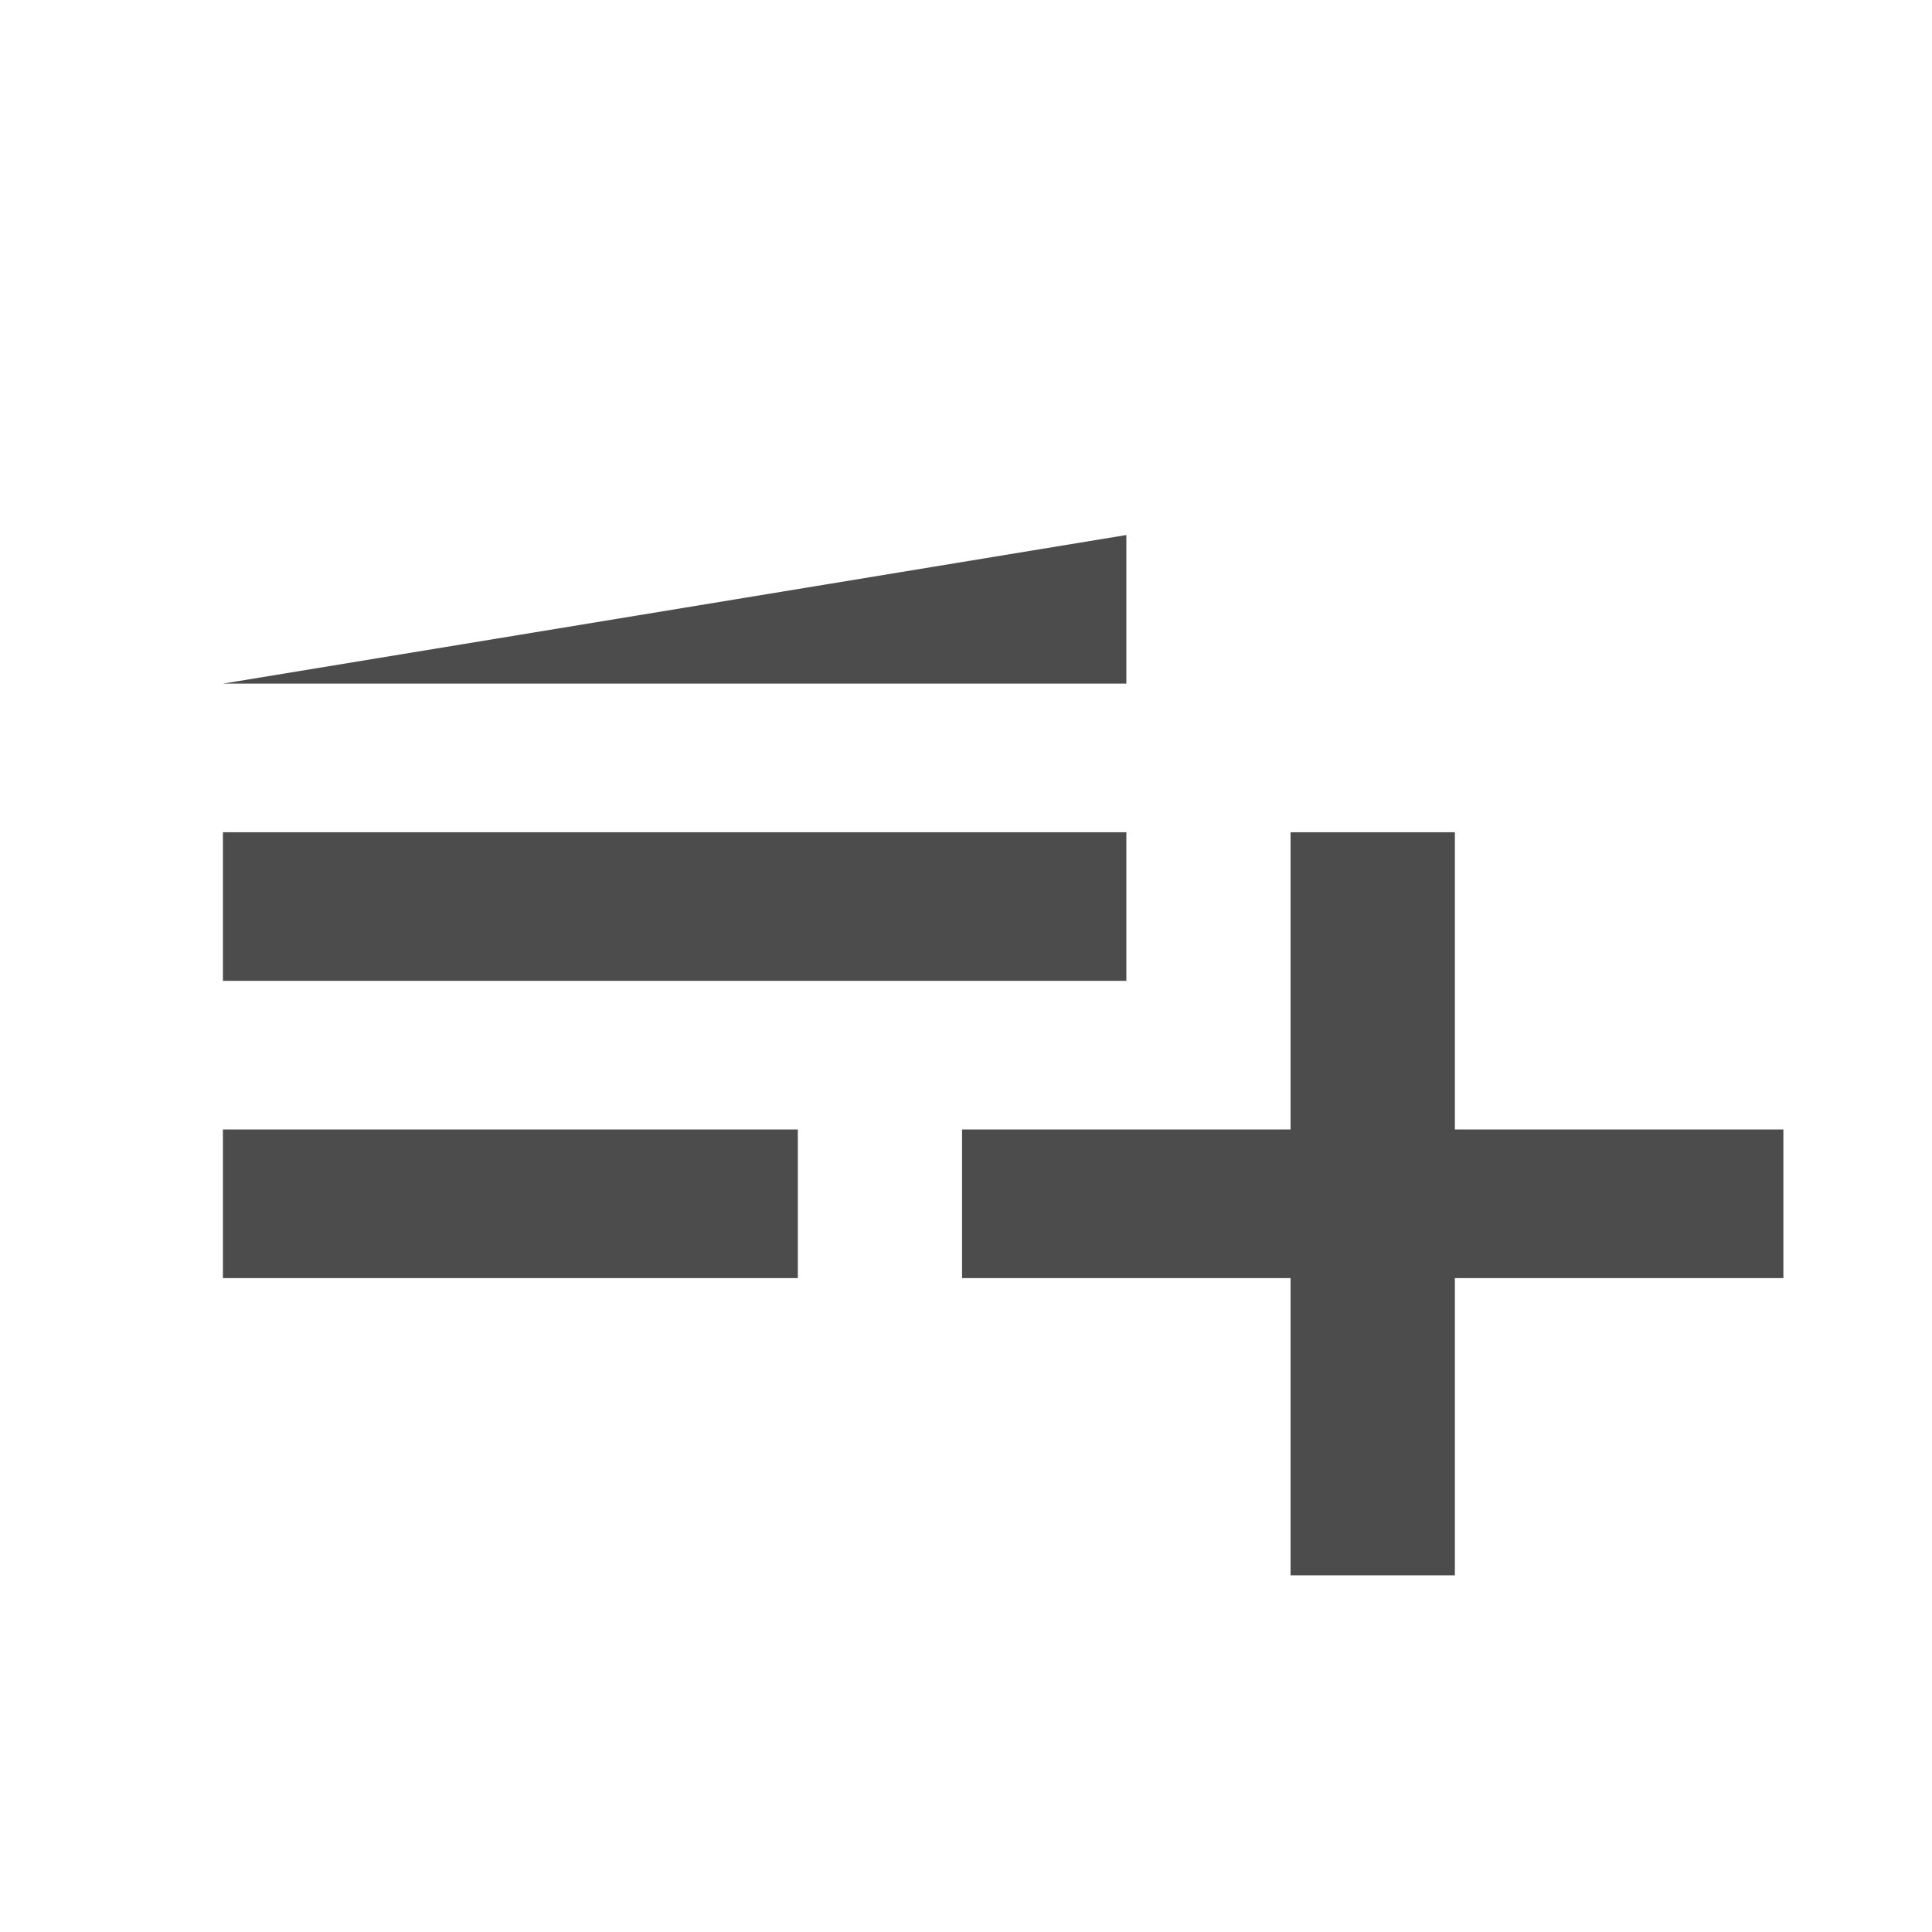
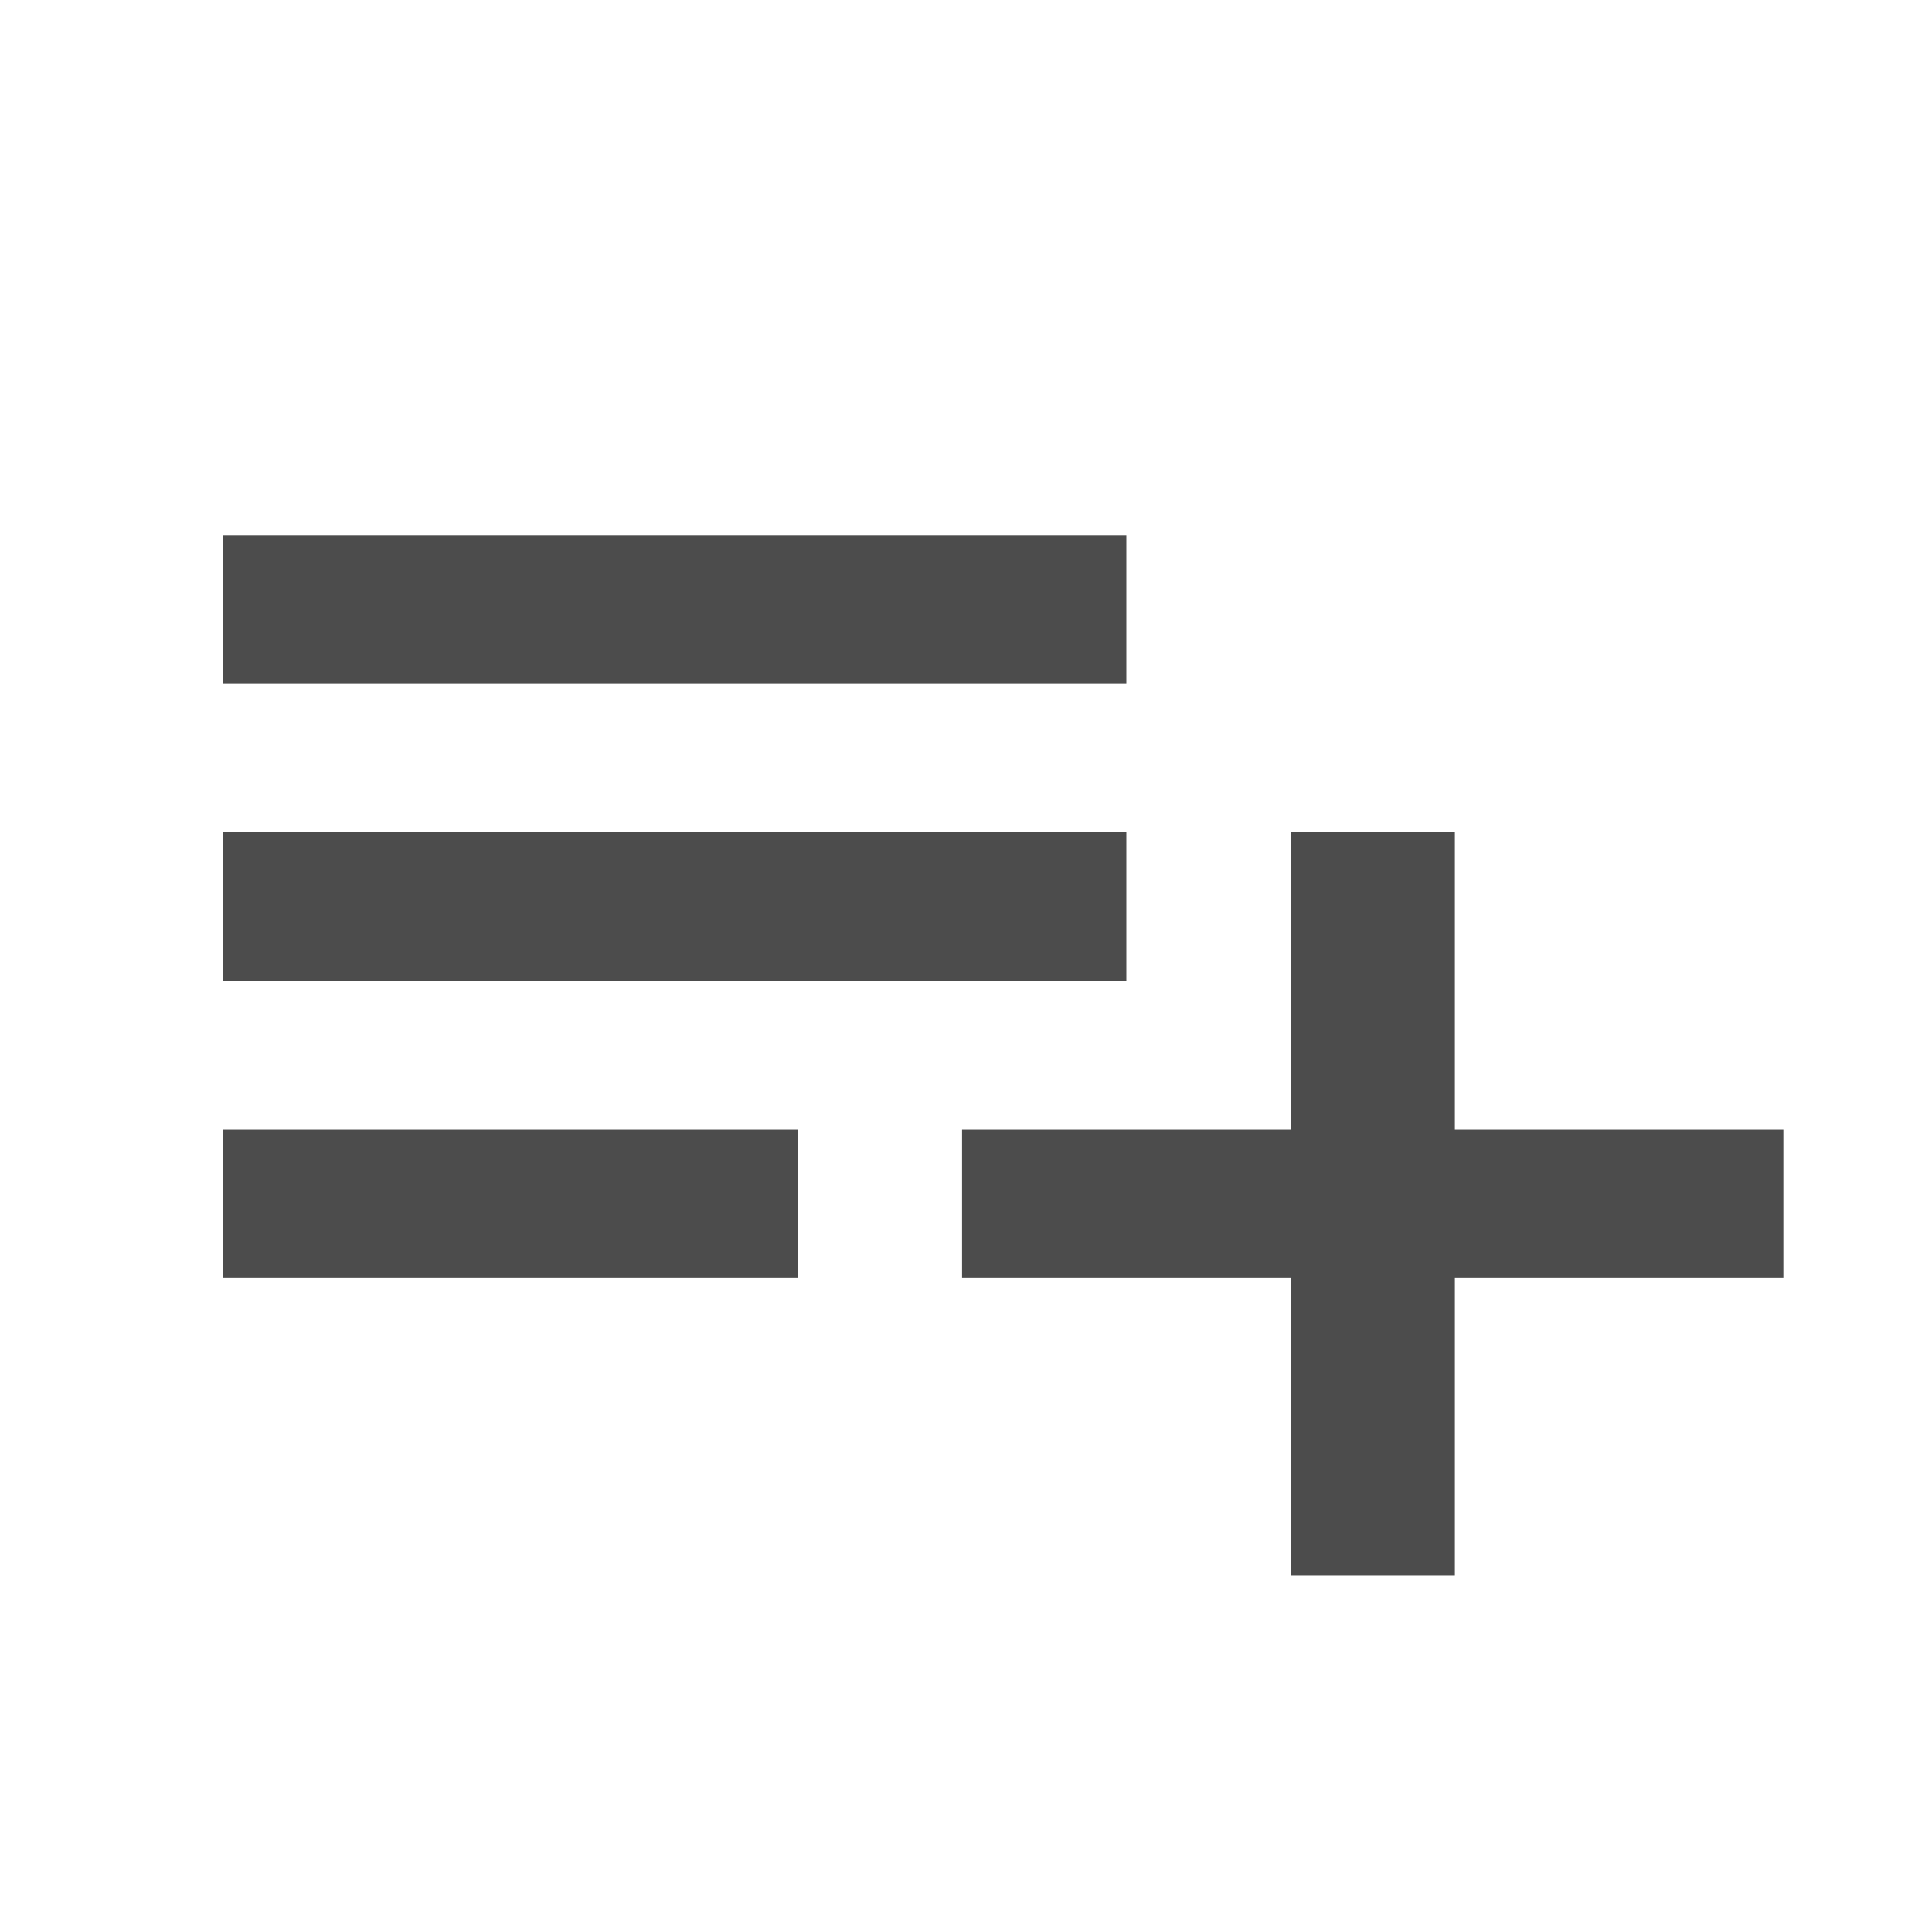
- <svg xmlns="http://www.w3.org/2000/svg" width="26" height="26">
-   <g style="opacity:.7">
-     <g data-name="그룹 10655">
-       <path data-name="사각형 17575" style="fill:none" d="M0 0h26v26H0z" />
+ <svg xmlns="http://www.w3.org/2000/svg" width="26" height="26" viewBox="0 0 26 26">
+   <g id="playlist_add_black_24dp" opacity="0.7">
+     <g id="그룹_10655" data-name="그룹 10655">
+       <rect id="사각형_17575" data-name="사각형 17575" width="26" height="26" fill="none" />
    </g>
-     <g data-name="그룹 10656">
-       <path data-name="패스 6022" d="M15.158 11.2H3v2h12.158zm0-4L3 9.2h12.158zm4.421 8v-4h-2.211v4h-4.421v2h4.421v4h2.211v-4H24v-2zM3 17.2h7.737v-2H3z" />
+     <g id="그룹_10656" data-name="그룹 10656" transform="translate(3 7.2)">
+       <path id="패스_6022" data-name="패스 6022" d="M15.158,10H3v2H15.158Zm0-4H3V8H15.158Zm4.421,8V10H17.368v4H12.947v2h4.421v4h2.211V16H24V14ZM3,16h7.737V14H3Z" transform="translate(-3 -6)" />
    </g>
  </g>
</svg>
